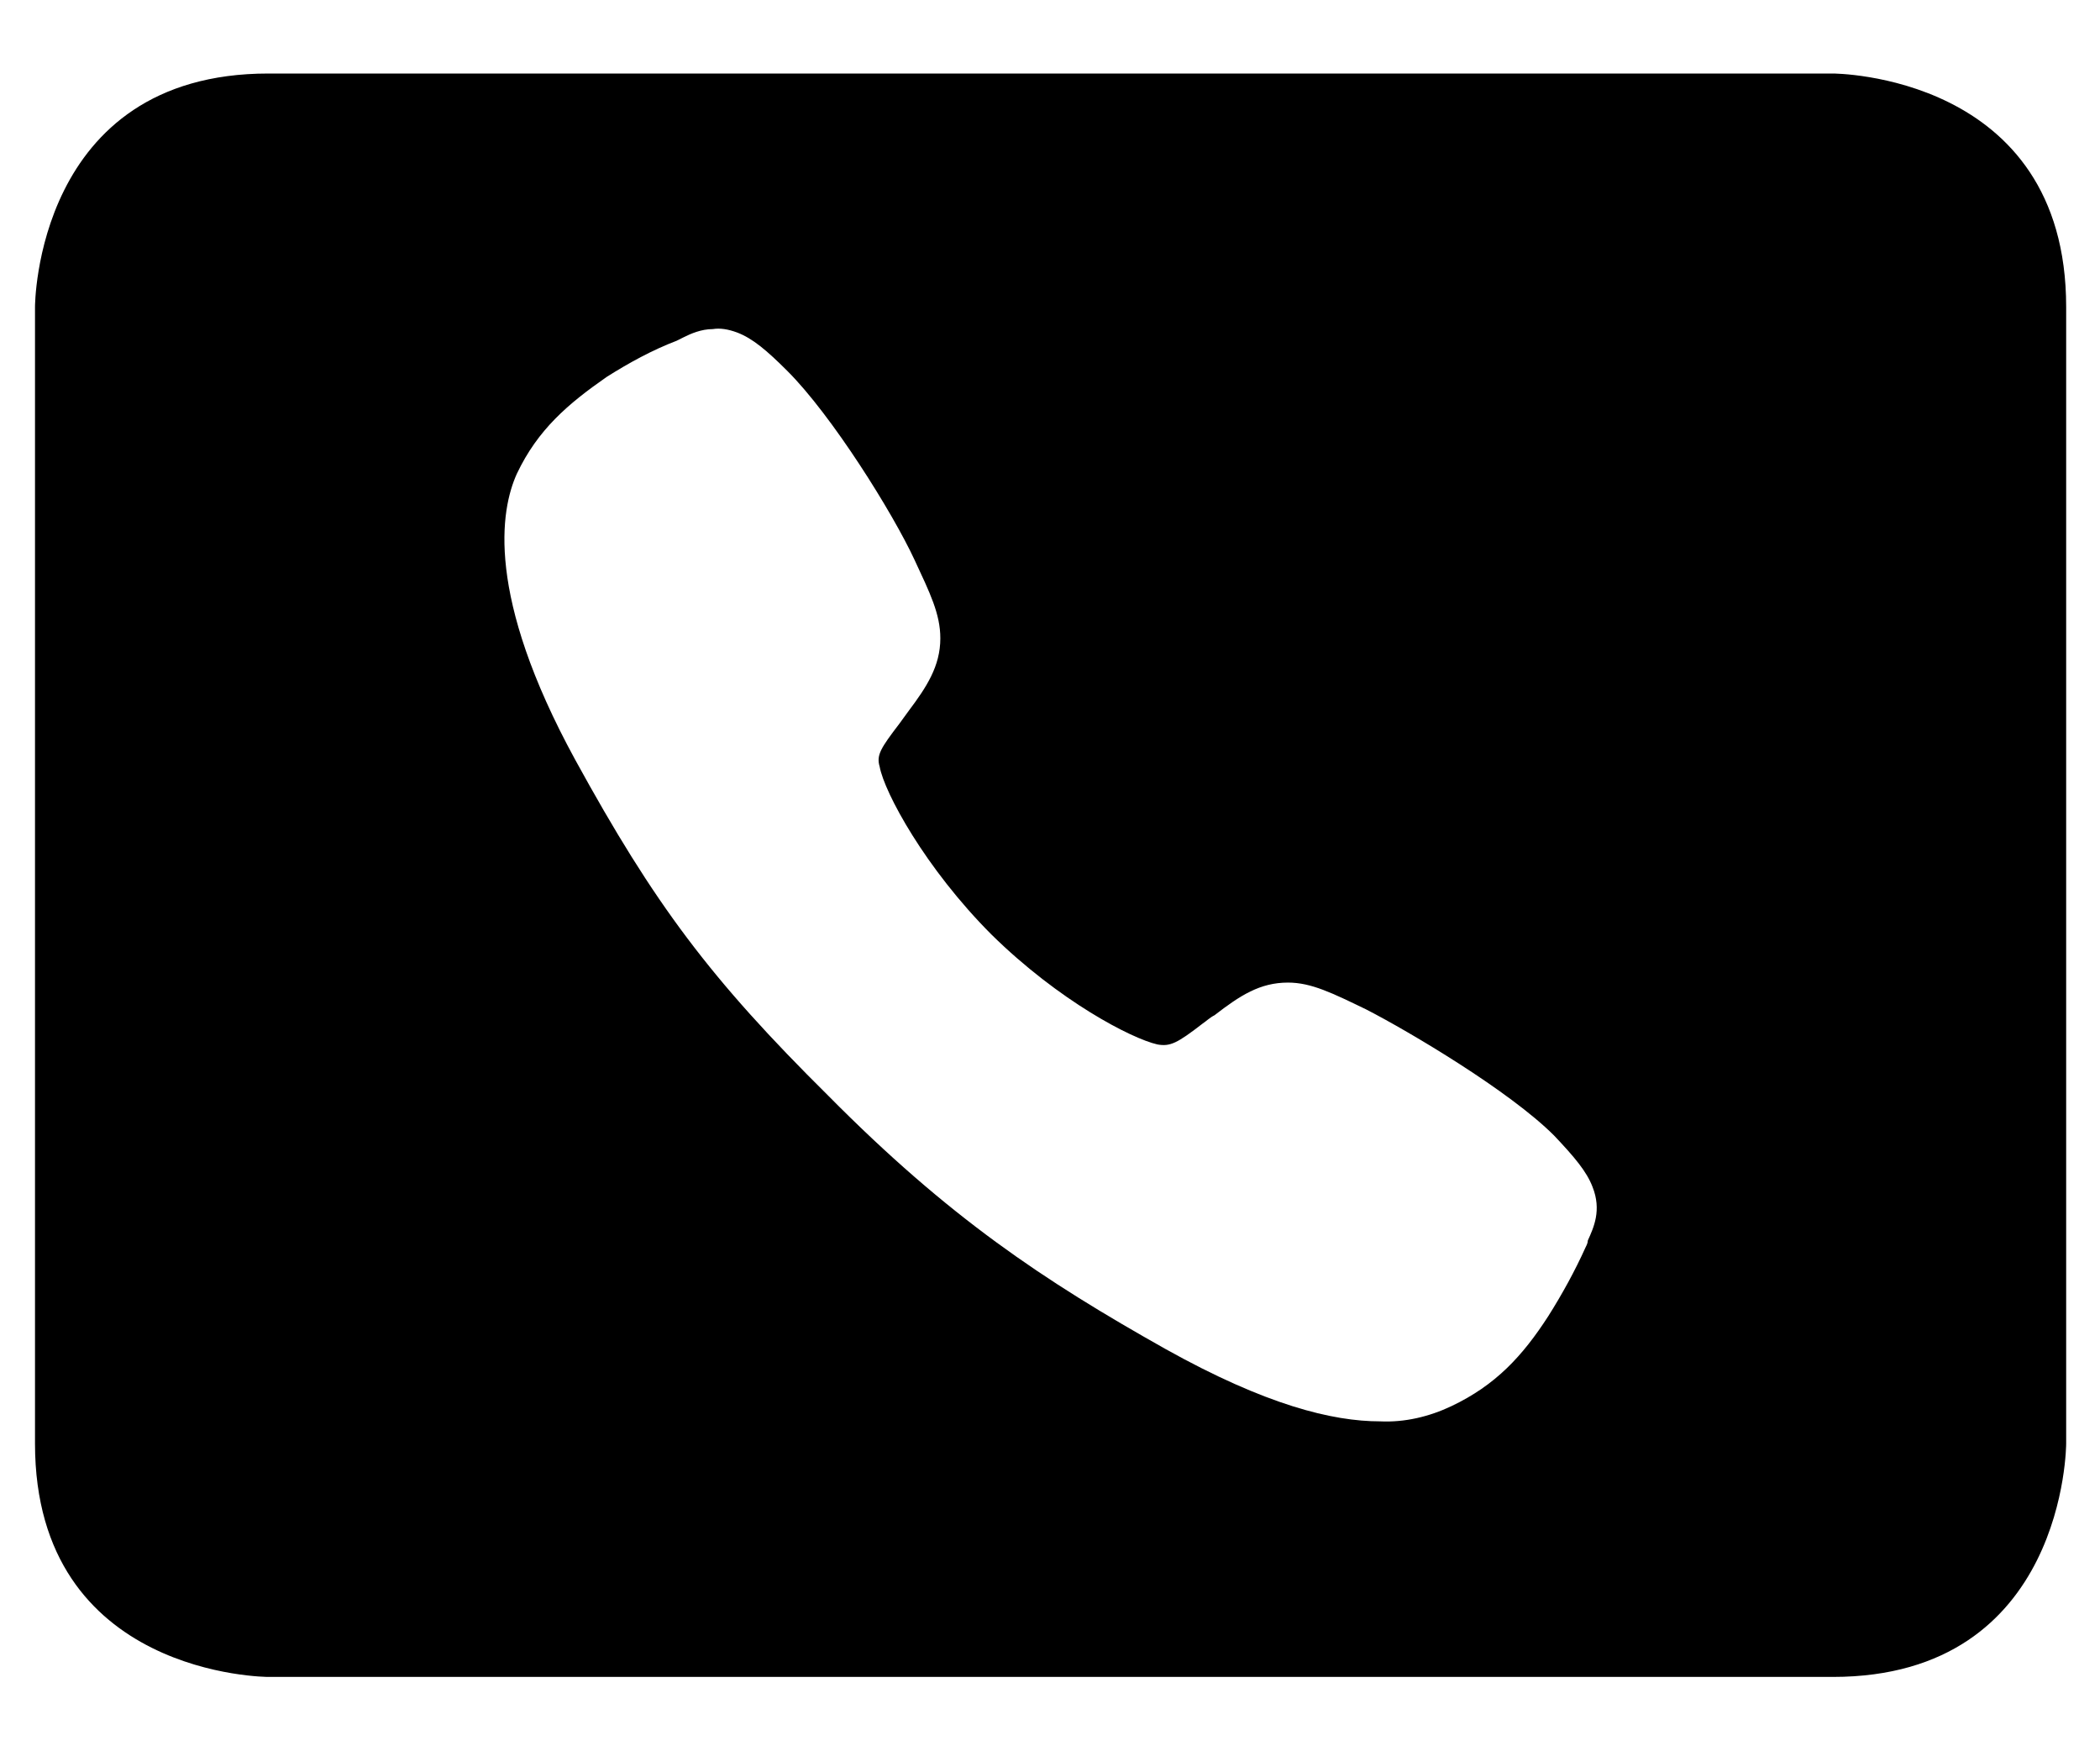
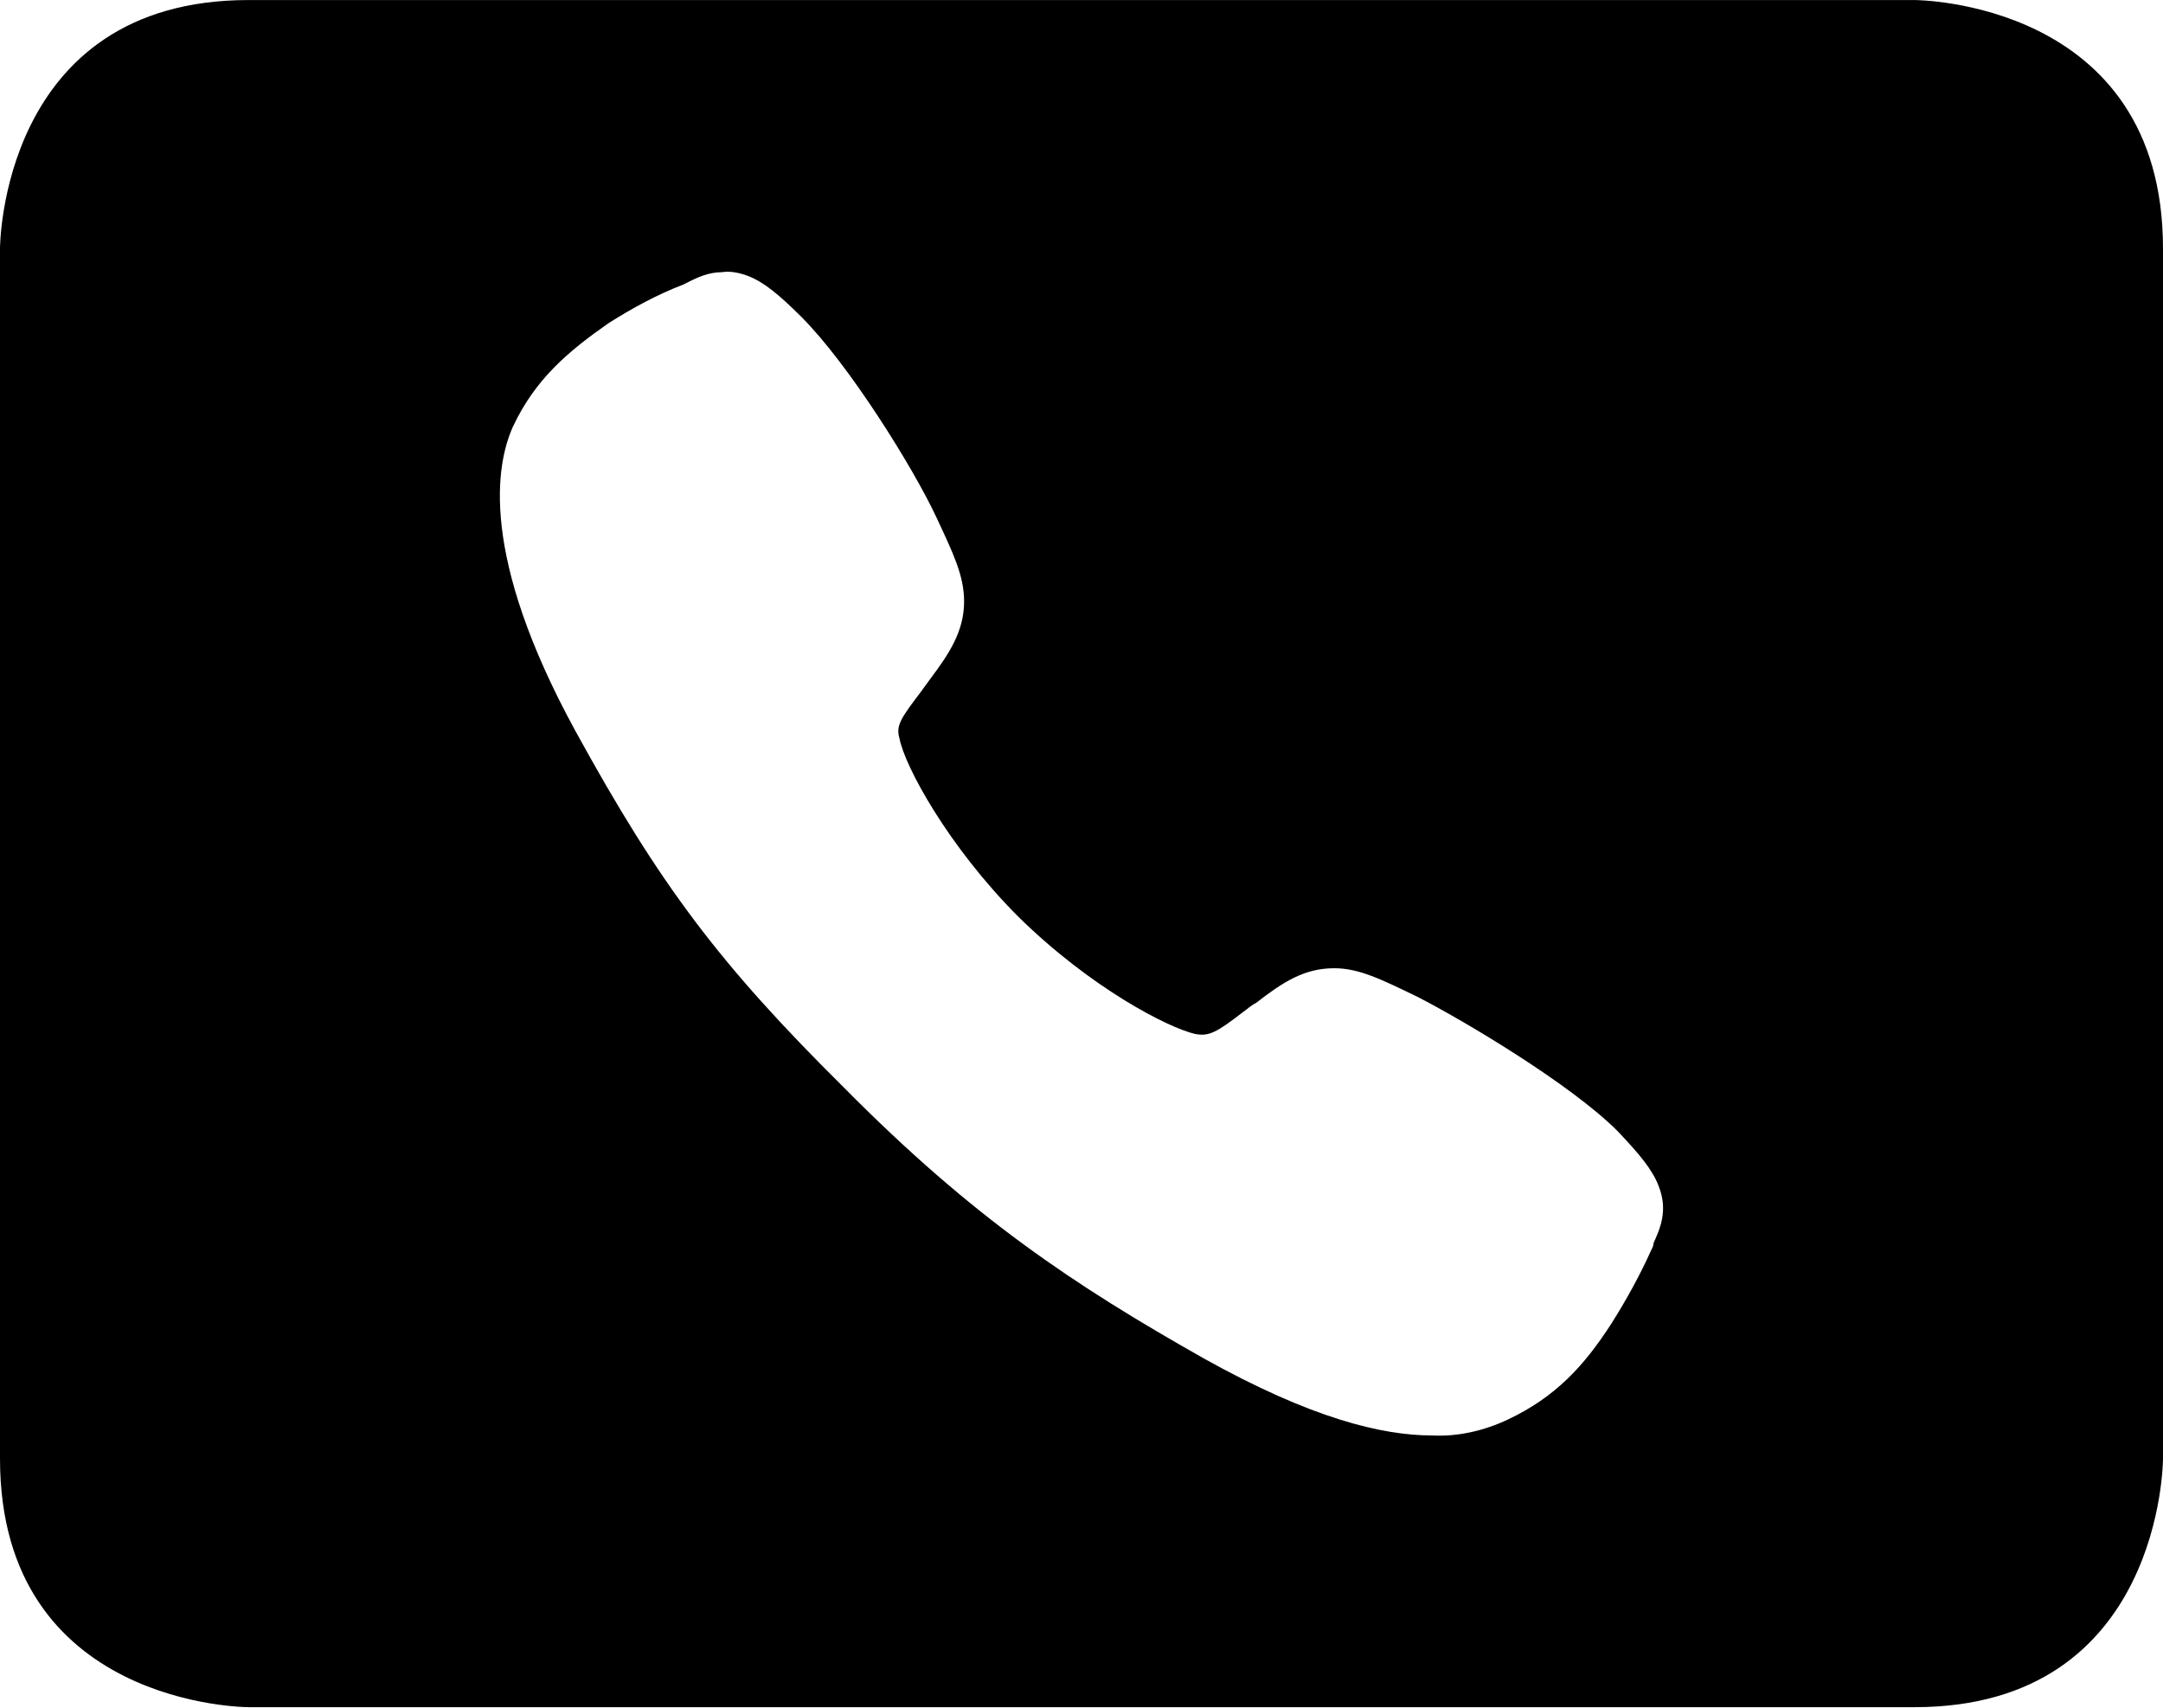
- <svg viewBox="0 0 18 15">
-   <path d="m2.3,0.63c-2,0 -2,2 -2,2l0,9.74c0,2 2,2 2,2l13.41,0c2,0 2,-2 2,-2l0,-9.74c0,-2 -2,-2 -2,-2l-13.41,0zm3.81,2.19c0.06,-0.01 0.13,0 0.21,0.03c0.13,0.05 0.25,0.15 0.43,0.33c0.38,0.38 0.9,1.21 1.09,1.62c0.13,0.28 0.22,0.46 0.22,0.67c0,0.24 -0.12,0.42 -0.27,0.62c-0.03,0.04 -0.05,0.07 -0.08,0.11c-0.16,0.21 -0.2,0.27 -0.17,0.37c0.04,0.22 0.39,0.87 0.96,1.44c0.58,0.57 1.2,0.89 1.42,0.94c0.11,0.02 0.17,-0.01 0.39,-0.18c0.03,-0.02 0.06,-0.05 0.1,-0.07c0.22,-0.17 0.39,-0.28 0.63,-0.28l0,0c0.2,0 0.38,0.09 0.67,0.23c0.37,0.19 1.23,0.7 1.61,1.08c0.18,0.19 0.28,0.31 0.33,0.44c0.08,0.2 0.01,0.35 -0.04,0.46c0,0.02 -0.01,0.04 -0.02,0.06c-0.09,0.2 -0.2,0.4 -0.32,0.59c-0.22,0.34 -0.45,0.59 -0.83,0.77c-0.19,0.09 -0.4,0.14 -0.61,0.13c-0.41,0 -0.98,-0.14 -1.84,-0.62c-1.05,-0.59 -1.86,-1.13 -2.89,-2.17c-1.01,-1 -1.49,-1.64 -2.17,-2.88c-0.77,-1.41 -0.64,-2.14 -0.5,-2.45c0.18,-0.38 0.44,-0.6 0.77,-0.83c0.19,-0.12 0.39,-0.23 0.6,-0.31c0.02,-0.01 0.04,-0.02 0.06,-0.03c0.06,-0.03 0.15,-0.07 0.25,-0.07z" fill="currentColor" />
+ <svg xmlns="http://www.w3.org/2000/svg" viewBox="0 0 18 14.206">
+   <path d="M 2.068,3.7132806e-4 C 0,3.7132806e-4 0,2.068 0,2.068 V 12.138 C 0,14.206 2.068,14.206 2.068,14.206 H 15.932 C 18,14.206 18,12.138 18,12.138 V 2.068 C 18,3.7132806e-4 15.932,3.7132806e-4 15.932,3.7132806e-4 Z M 6.007,2.265 c 0.062,-0.01 0.134,0 0.217,0.031 0.134,0.052 0.258,0.155 0.445,0.341 0.393,0.393 0.93,1.251 1.127,1.675 0.134,0.289 0.227,0.476 0.227,0.693 0,0.248 -0.124,0.434 -0.279,0.641 -0.031,0.041 -0.052,0.072 -0.083,0.114 -0.165,0.217 -0.207,0.279 -0.176,0.383 0.041,0.227 0.403,0.899 0.993,1.489 0.6,0.589 1.241,0.92 1.468,0.972 0.114,0.021 0.176,-0.01 0.403,-0.186 0.031,-0.021 0.062,-0.052 0.103,-0.072 0.227,-0.176 0.403,-0.289 0.651,-0.289 v 0 c 0.207,0 0.393,0.093 0.693,0.238 0.383,0.196 1.272,0.724 1.665,1.117 0.186,0.196 0.289,0.321 0.341,0.455 0.083,0.207 0.01,0.362 -0.041,0.476 0,0.021 -0.01,0.041 -0.021,0.062 -0.093,0.207 -0.207,0.414 -0.331,0.61 -0.227,0.352 -0.465,0.61 -0.858,0.796 -0.196,0.093 -0.414,0.145 -0.631,0.134 -0.424,0 -1.013,-0.145 -1.902,-0.641 C 8.933,10.691 8.095,10.132 7.03,9.057 5.986,8.023 5.49,7.362 4.787,6.08 3.991,4.622 4.125,3.867 4.27,3.547 4.456,3.154 4.725,2.926 5.066,2.688 5.262,2.564 5.469,2.451 5.686,2.368 c 0.021,-0.01 0.041,-0.021 0.062,-0.031 0.062,-0.031 0.155,-0.072 0.258,-0.072 z" fill="currentColor" />
</svg>
